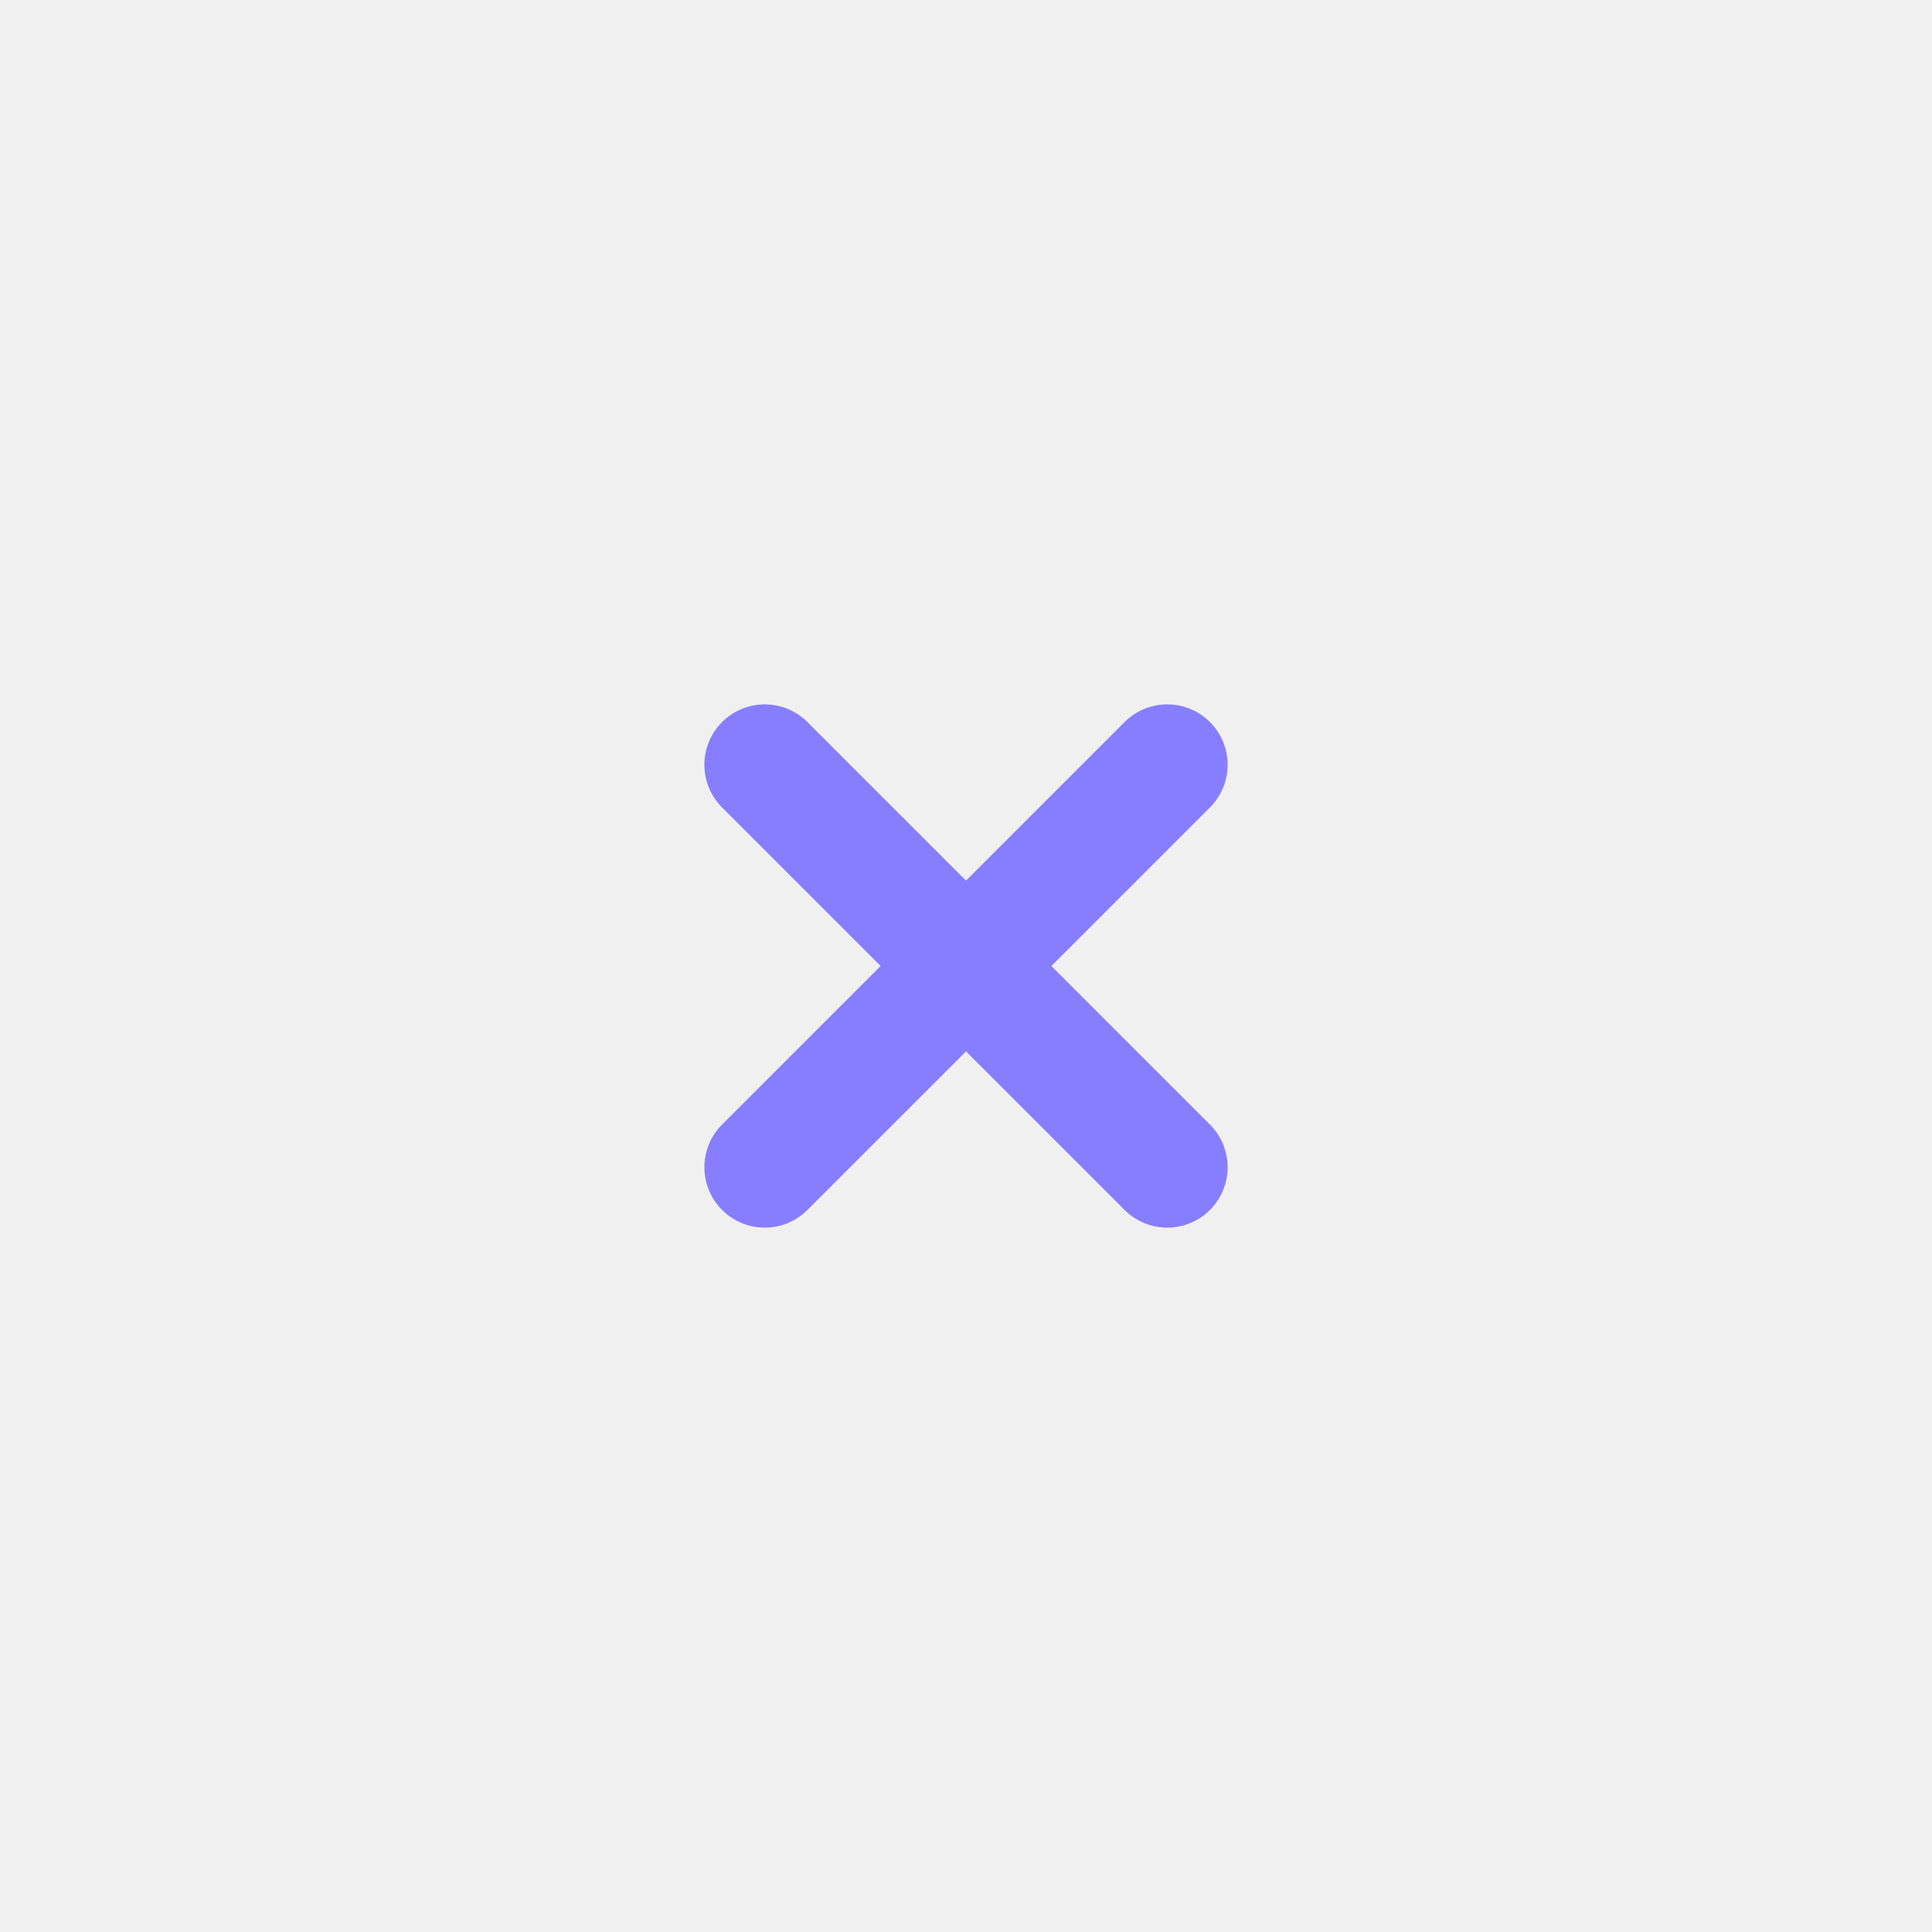
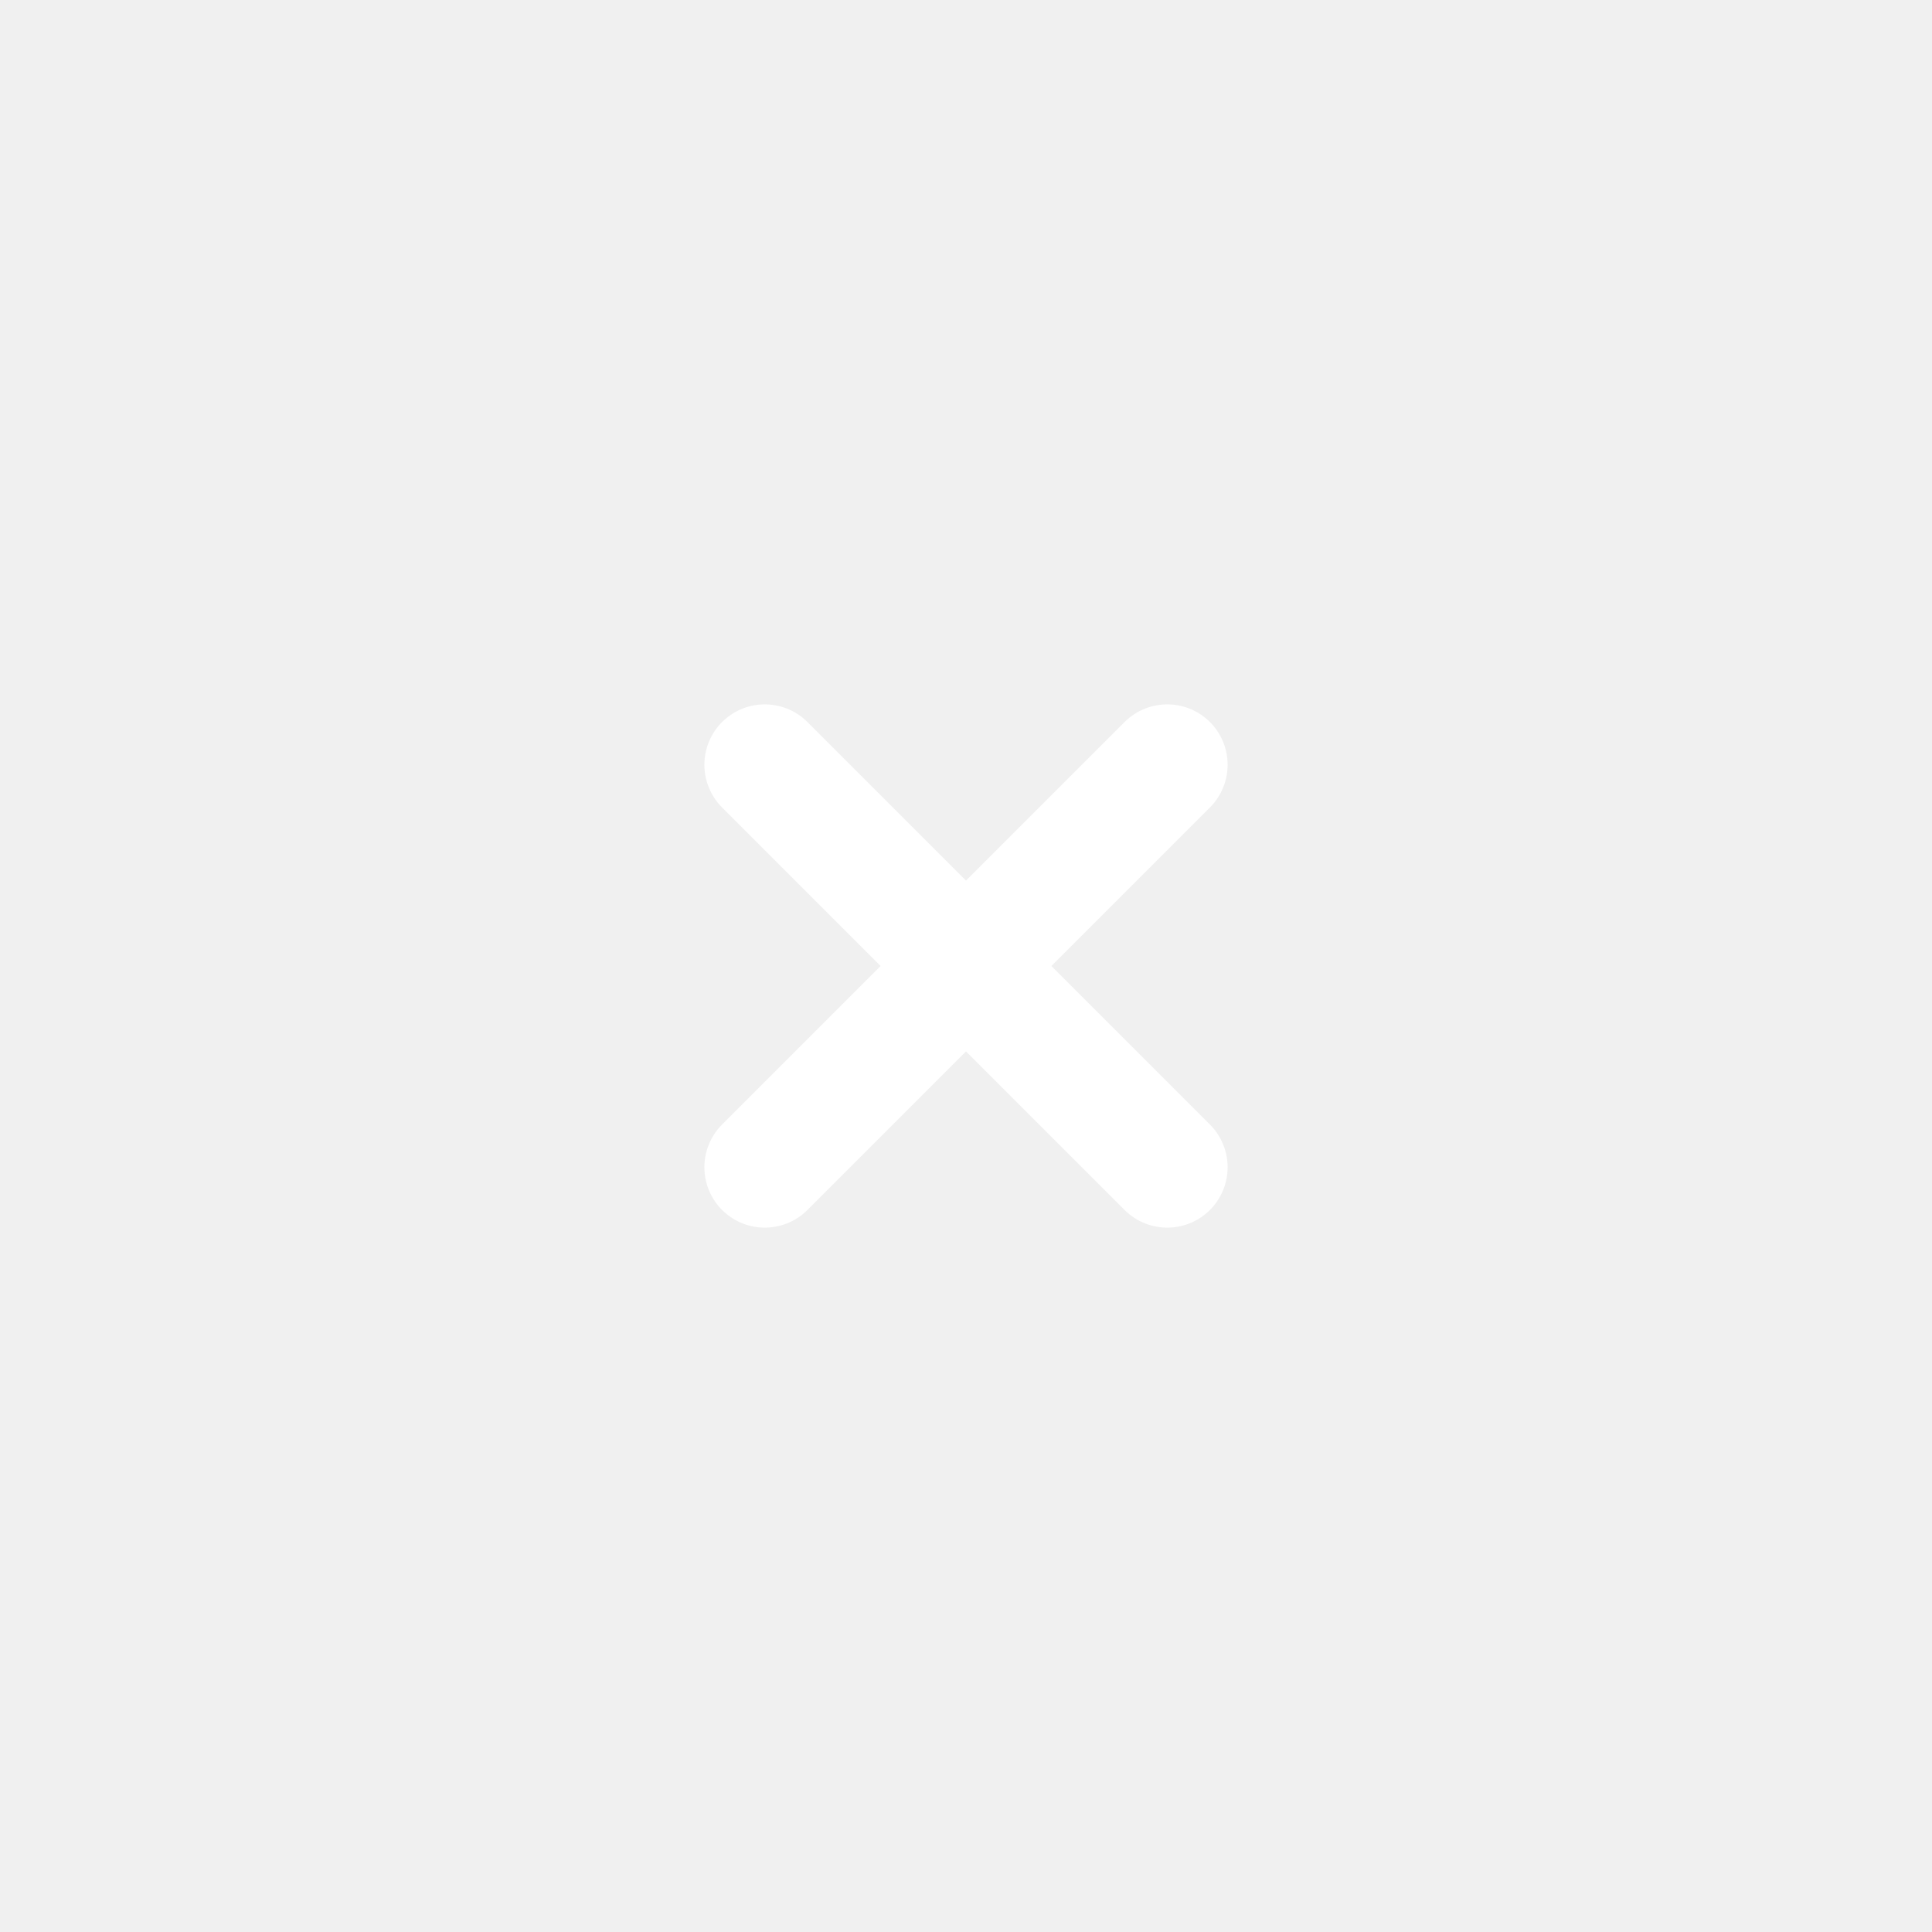
<svg xmlns="http://www.w3.org/2000/svg" width="24" height="24" viewBox="0 0 24 24" fill="none">
-   <path d="M14.5 9.5L9.5 14.5M9.5 9.5L14.5 14.5" stroke="#877EFF" stroke-width="1.5" stroke-linecap="round" />
+   <path d="M14.5 9.5L9.5 14.5M9.5 9.5L14.5 14.5" stroke="#FFFFFF" stroke-width="1.5" stroke-linecap="round" />
</svg>
